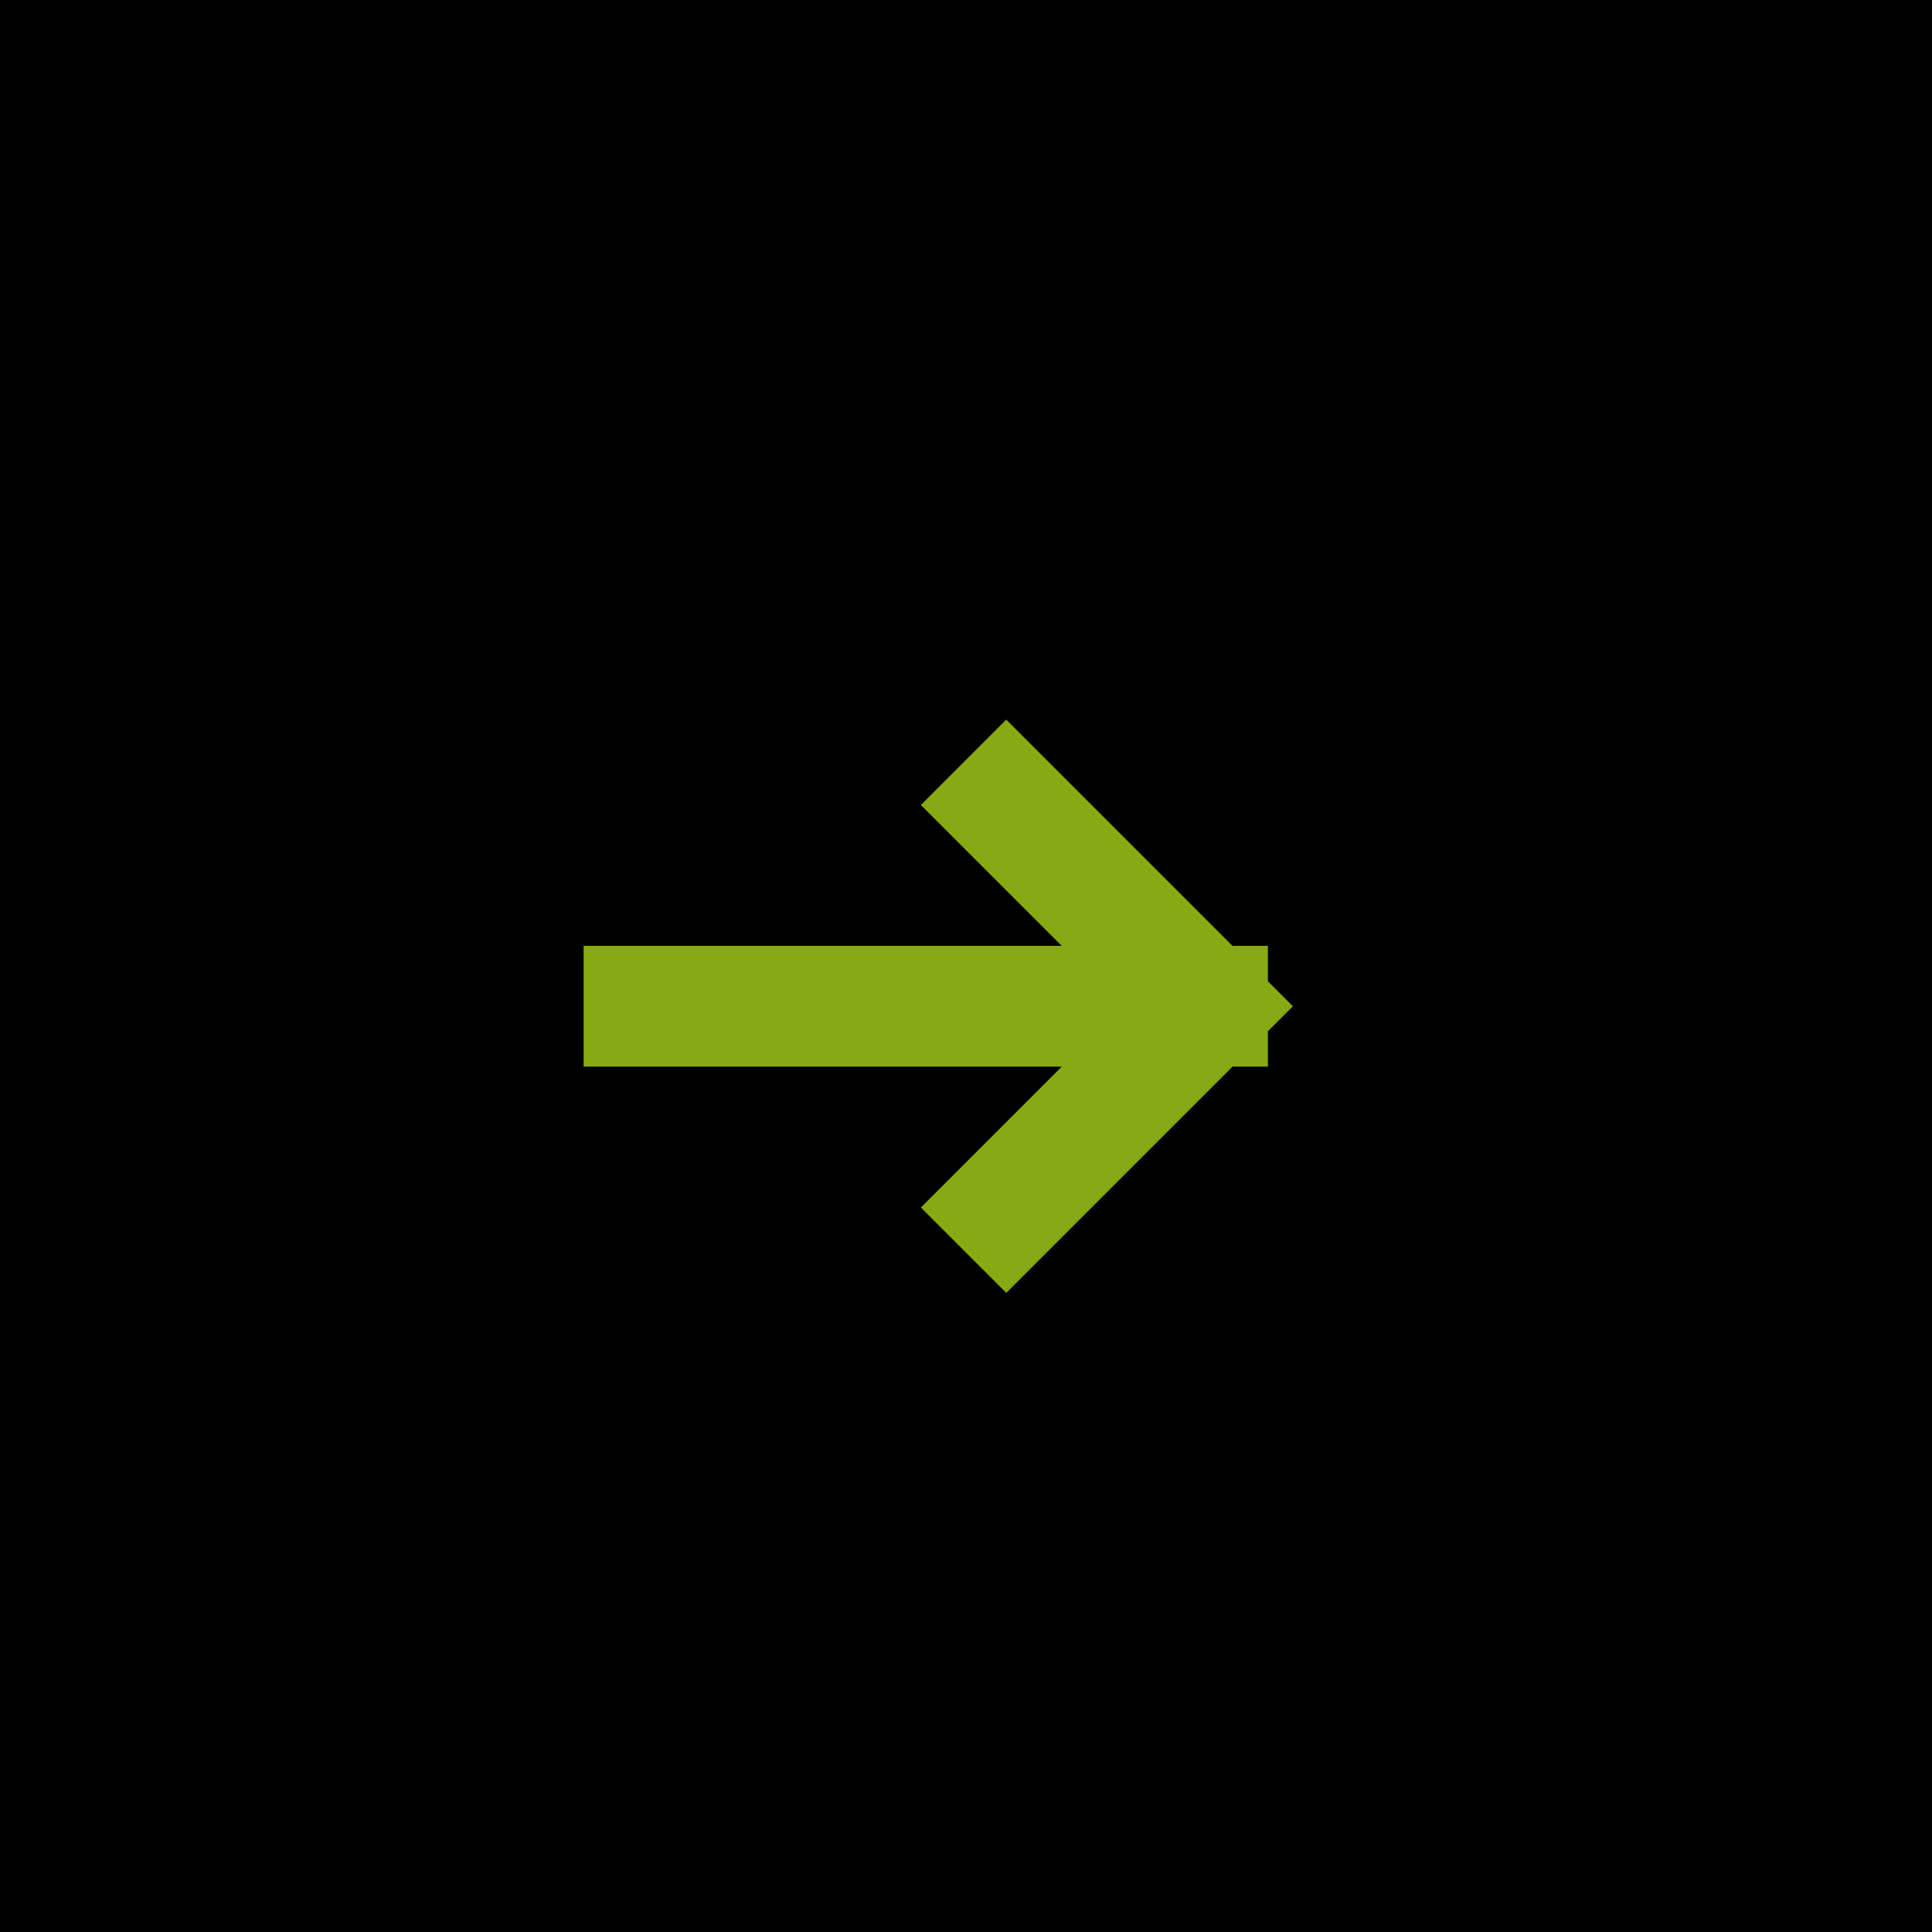
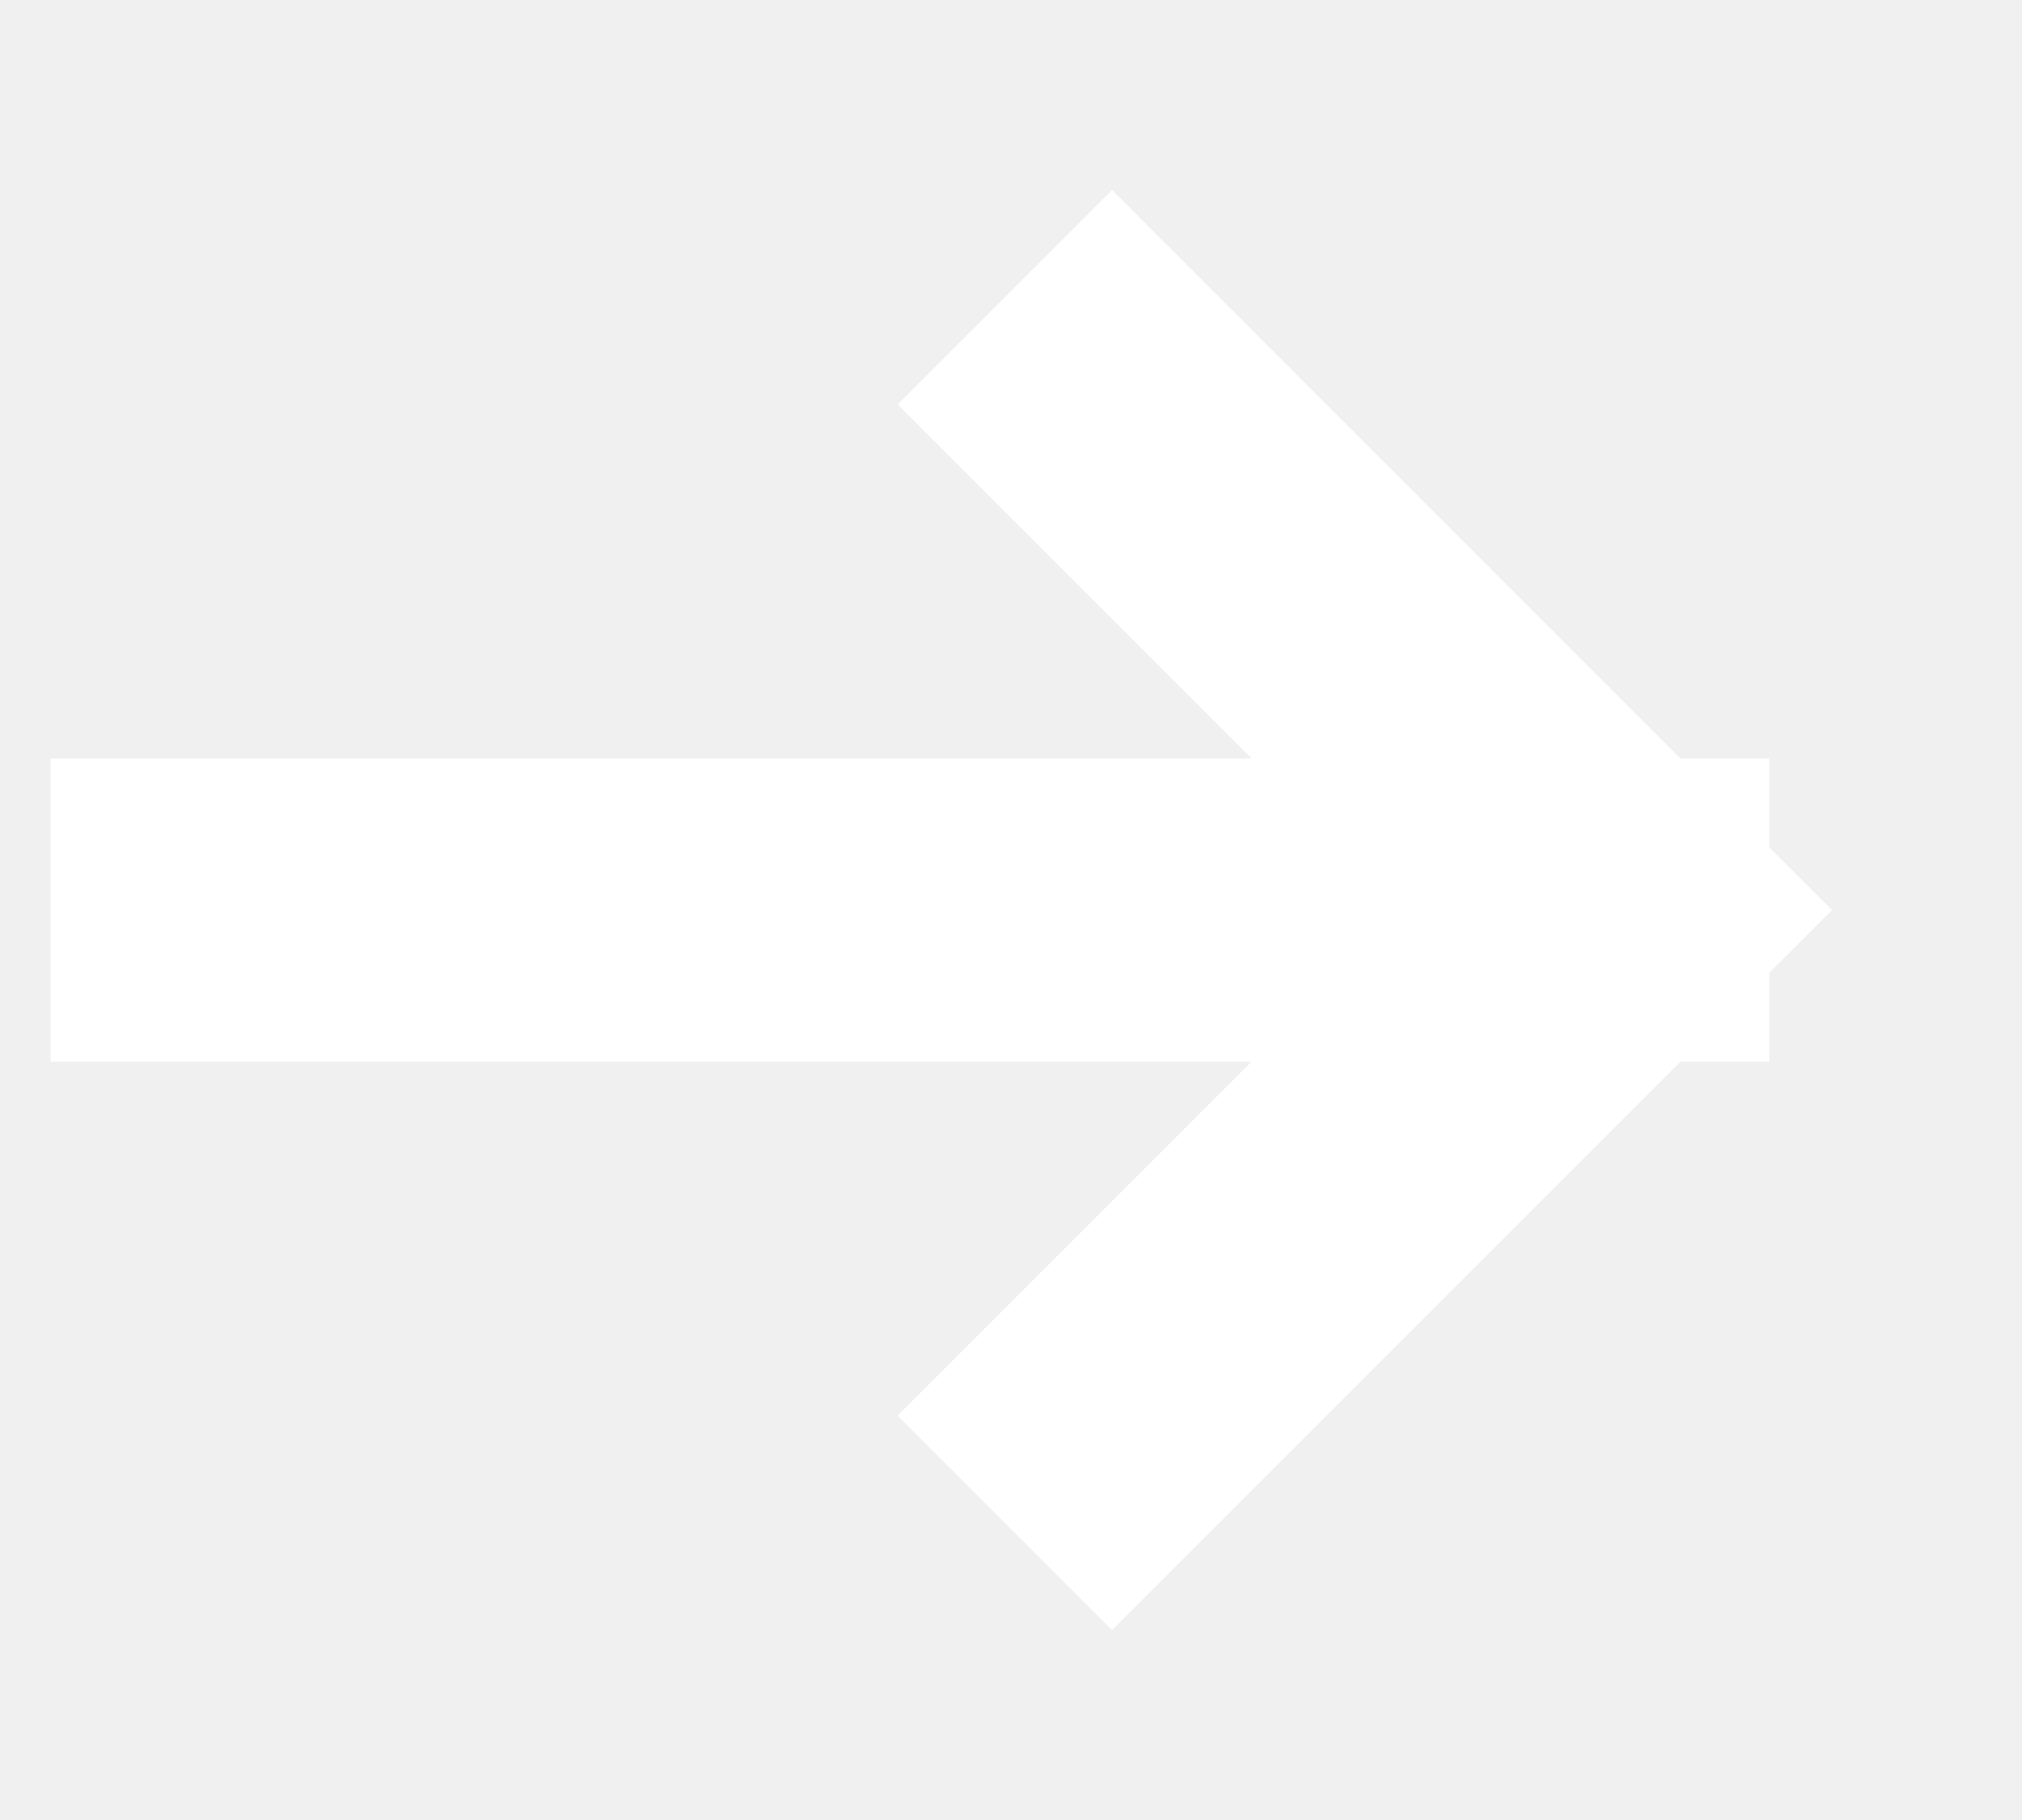
- <svg xmlns="http://www.w3.org/2000/svg" width="24" height="24" viewBox="0 0 24 24" fill="none">
-   <rect width="24" height="24" transform="matrix(0 -1 1 0 0 24)" fill="black" />
-   <path d="M12.5 10L15 12.5M15 12.5L12.5 15M15 12.5L8 12.5" stroke="#87AA14" stroke-width="1.5" stroke-linecap="square" />
+ <svg xmlns="http://www.w3.org/2000/svg" width="10" height="9" viewBox="0 0 10 9" fill="none">
+   <path d="M5.5 2L8 4.5M8 4.5L5.5 7M8 4.5L1 4.5" stroke="white" stroke-width="1.5" stroke-linecap="square" />
</svg>
